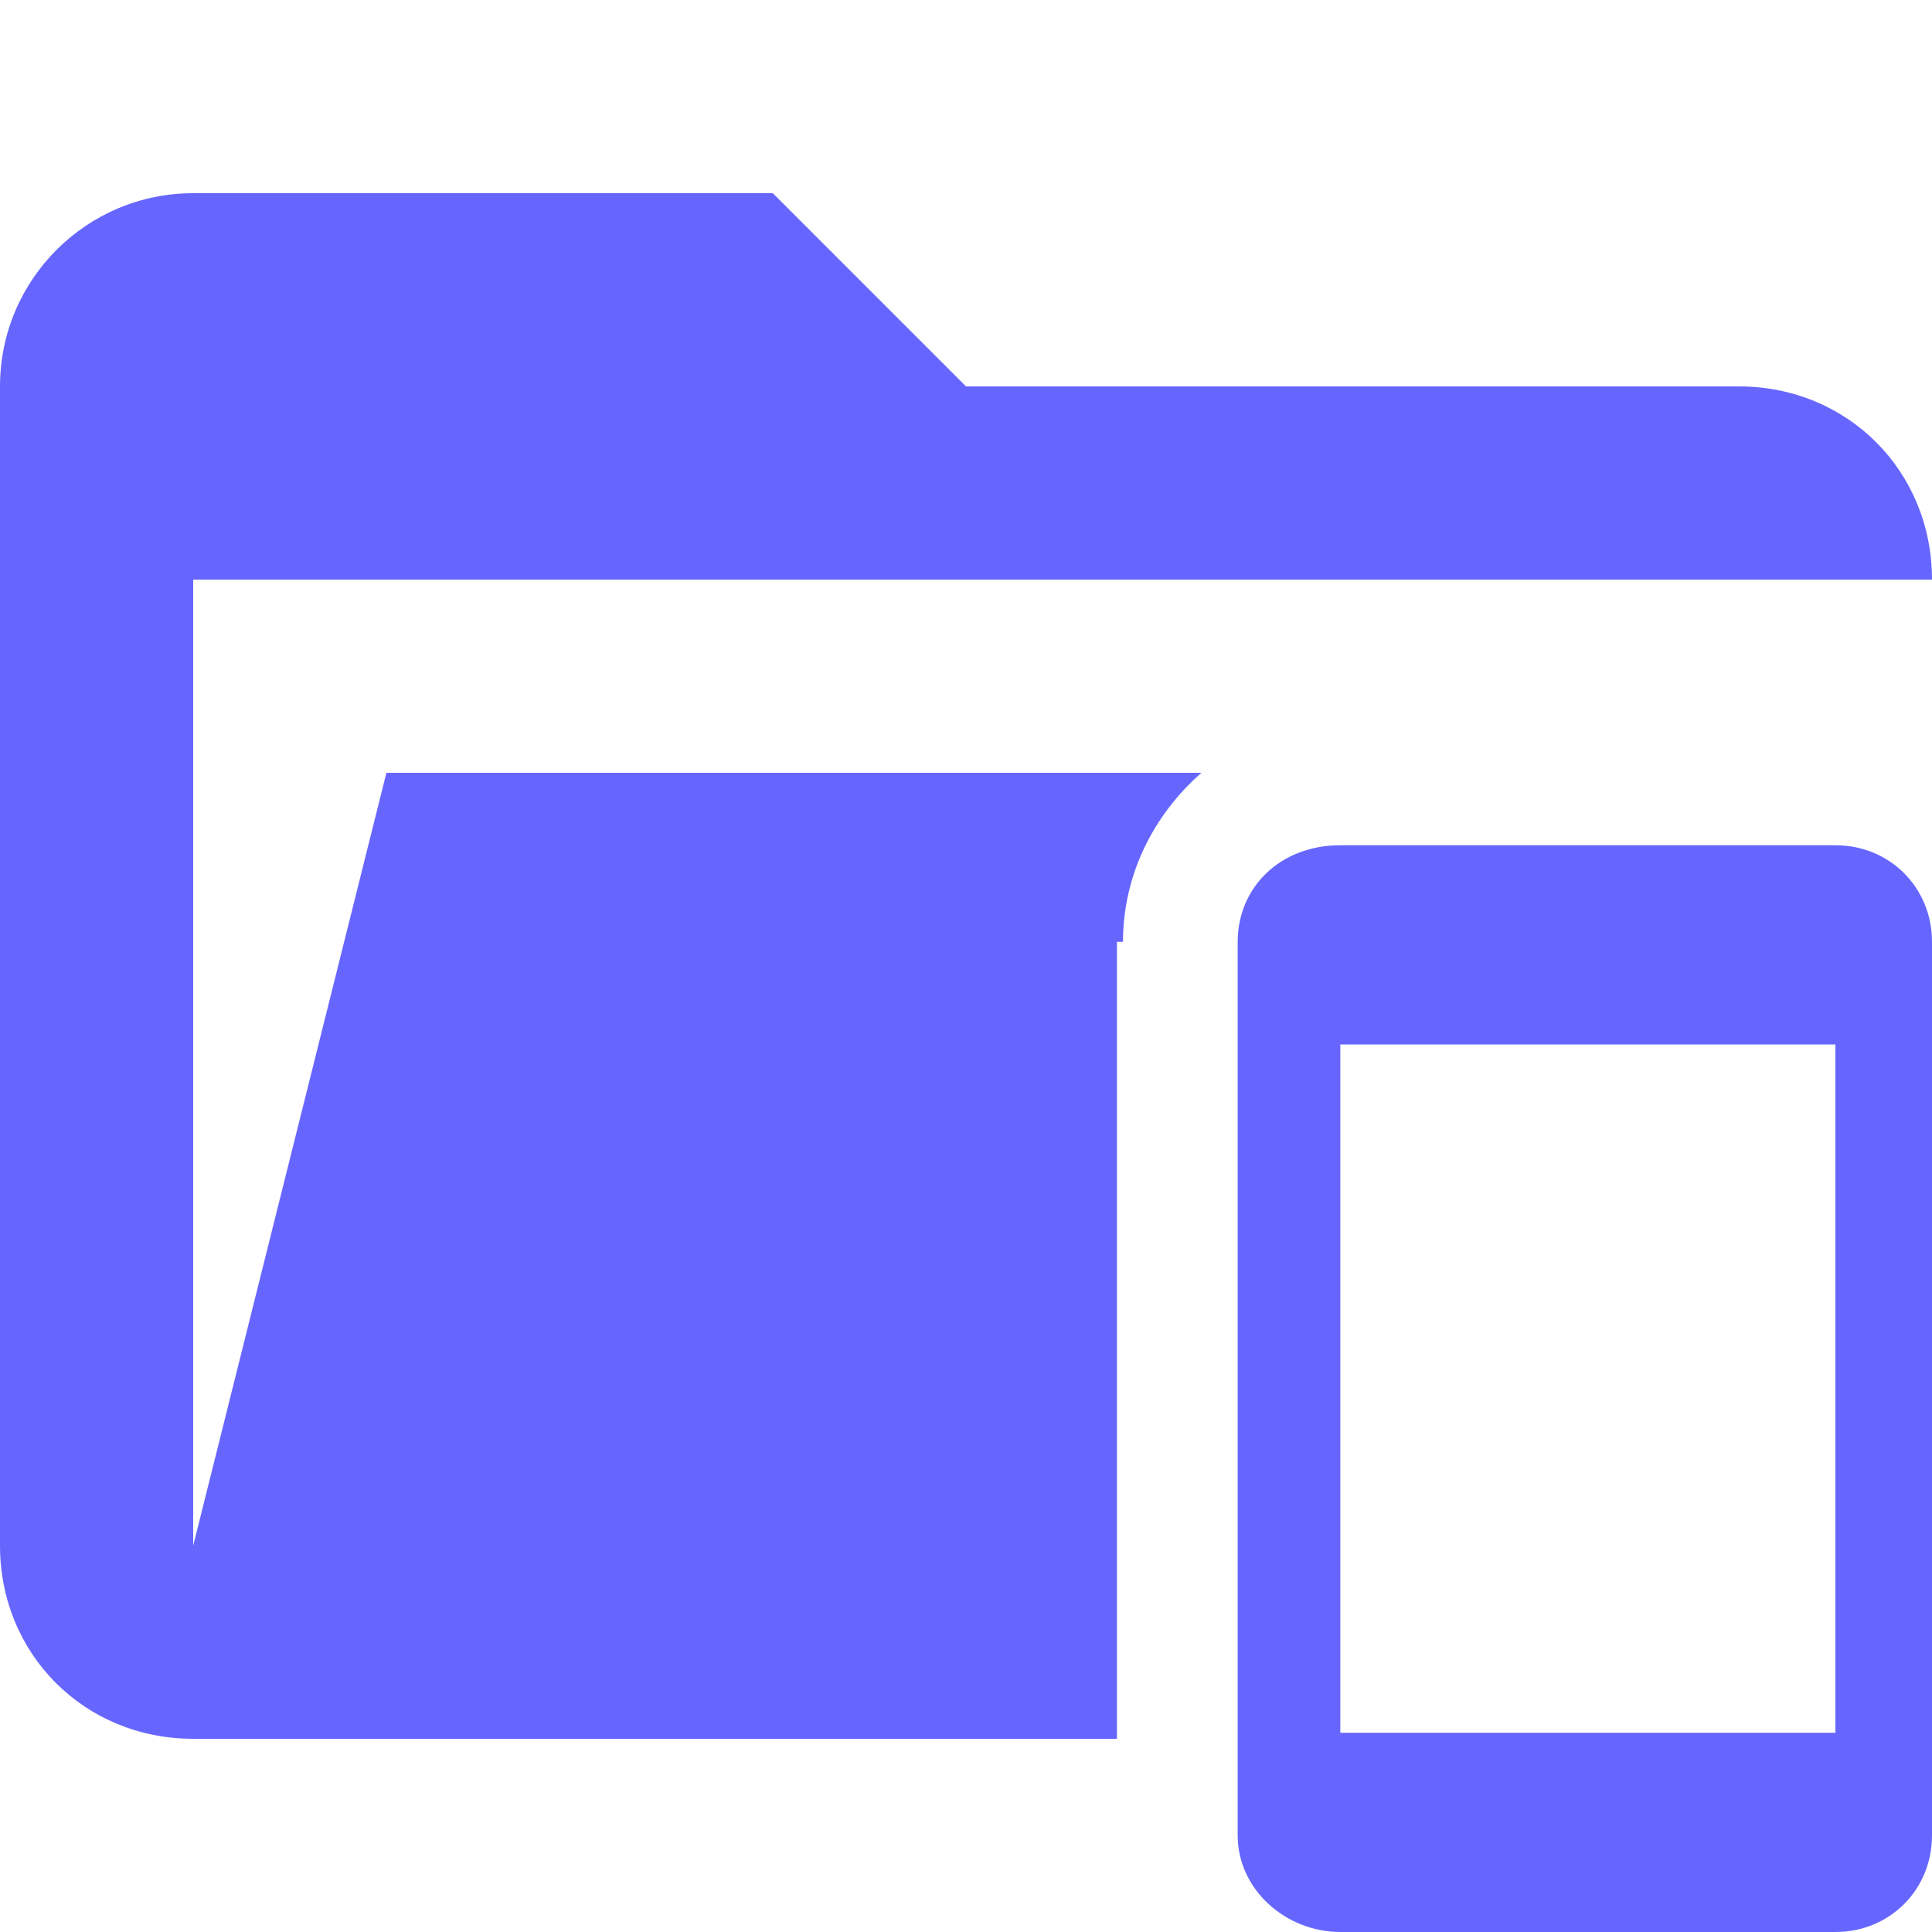
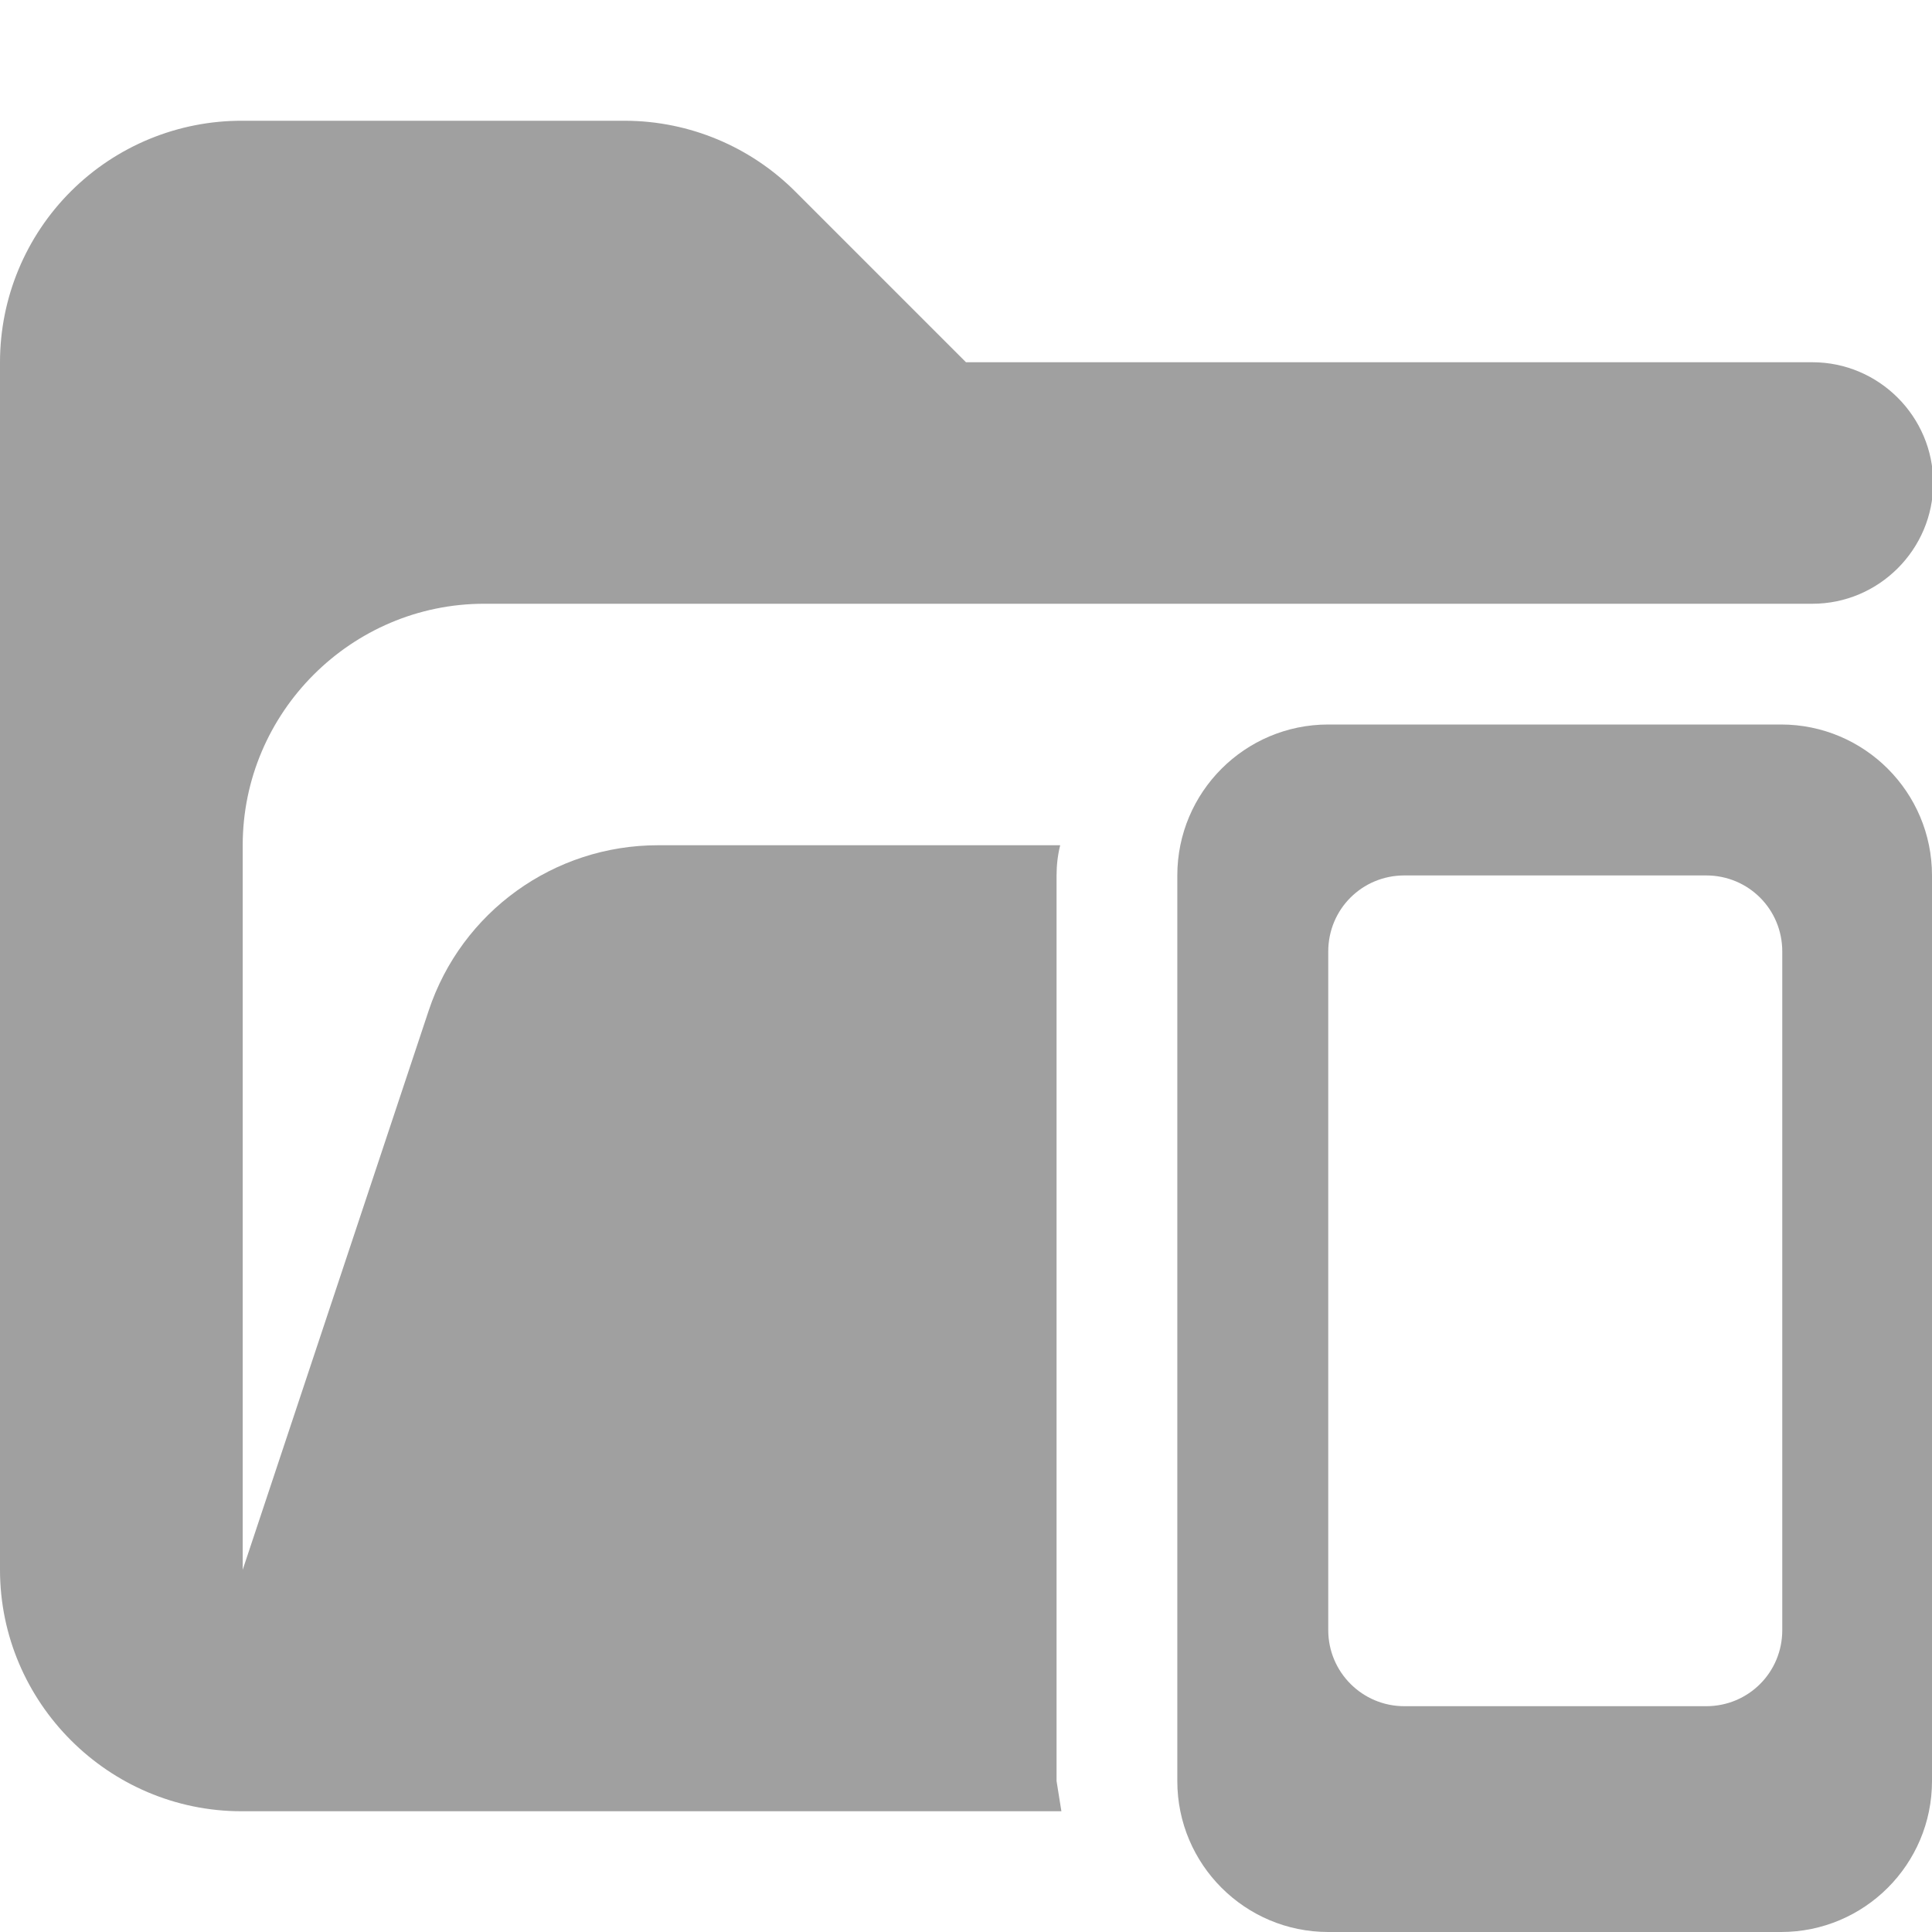
- <svg xmlns="http://www.w3.org/2000/svg" viewBox="0 0 32 32">
-   <path d="M18.6 15.6c0-1.1.5-2.1 1.3-2.8H6.4L3.2 25.6v-16H32c0-1.8-1.4-3.2-3.2-3.2H16l-3.2-3.2H3.2A3.2 3.2 0 0 0 0 6.4v19.2c0 1.8 1.4 3.2 3.2 3.2h15.3V15.6Z" fill="#66f" />
-   <path d="M30.4 14h-8.2c-1 0-1.7.7-1.7 1.6v14.8c0 .9.8 1.6 1.7 1.6h8.2c.9 0 1.6-.7 1.6-1.6V15.6c0-.9-.7-1.6-1.6-1.6Zm0 14.7h-8.2V17.3h8.2v11.4Z" fill="#66f" />
+ <svg xmlns="http://www.w3.org/2000/svg" viewBox="0 0 16 16">
+   <path fill="#a0a0a0" d="M15 3H8L6.59 1.59A2 2 0 0 0 5.18 1H2.01A2 2 0 0 0 0 3v10c0 1.1.9 2 2 2h6.79l-.04-.25v-7.5q0-.13.03-.25H5.45a2 2 0 0 0-1.9 1.37L2.01 13V7c0-1.1.9-2 2-2h11c.55 0 1-.45 1-1s-.45-1-1-1Z" />
+   <path fill="#a0a0a0" d="M14.75 6H11c-.69 0-1.25.56-1.25 1.25v7.5c0 .69.56 1.25 1.25 1.25h3.75c.69 0 1.25-.56 1.25-1.25v-7.5C16 6.56 15.44 6 14.75 6M11 13.5V7.88c0-.35.28-.63.63-.63h2.5c.35 0 .63.28.63.63v5.62c0 .35-.28.63-.63.63h-2.5a.63.63 0 0 1-.63-.63" />
</svg>
